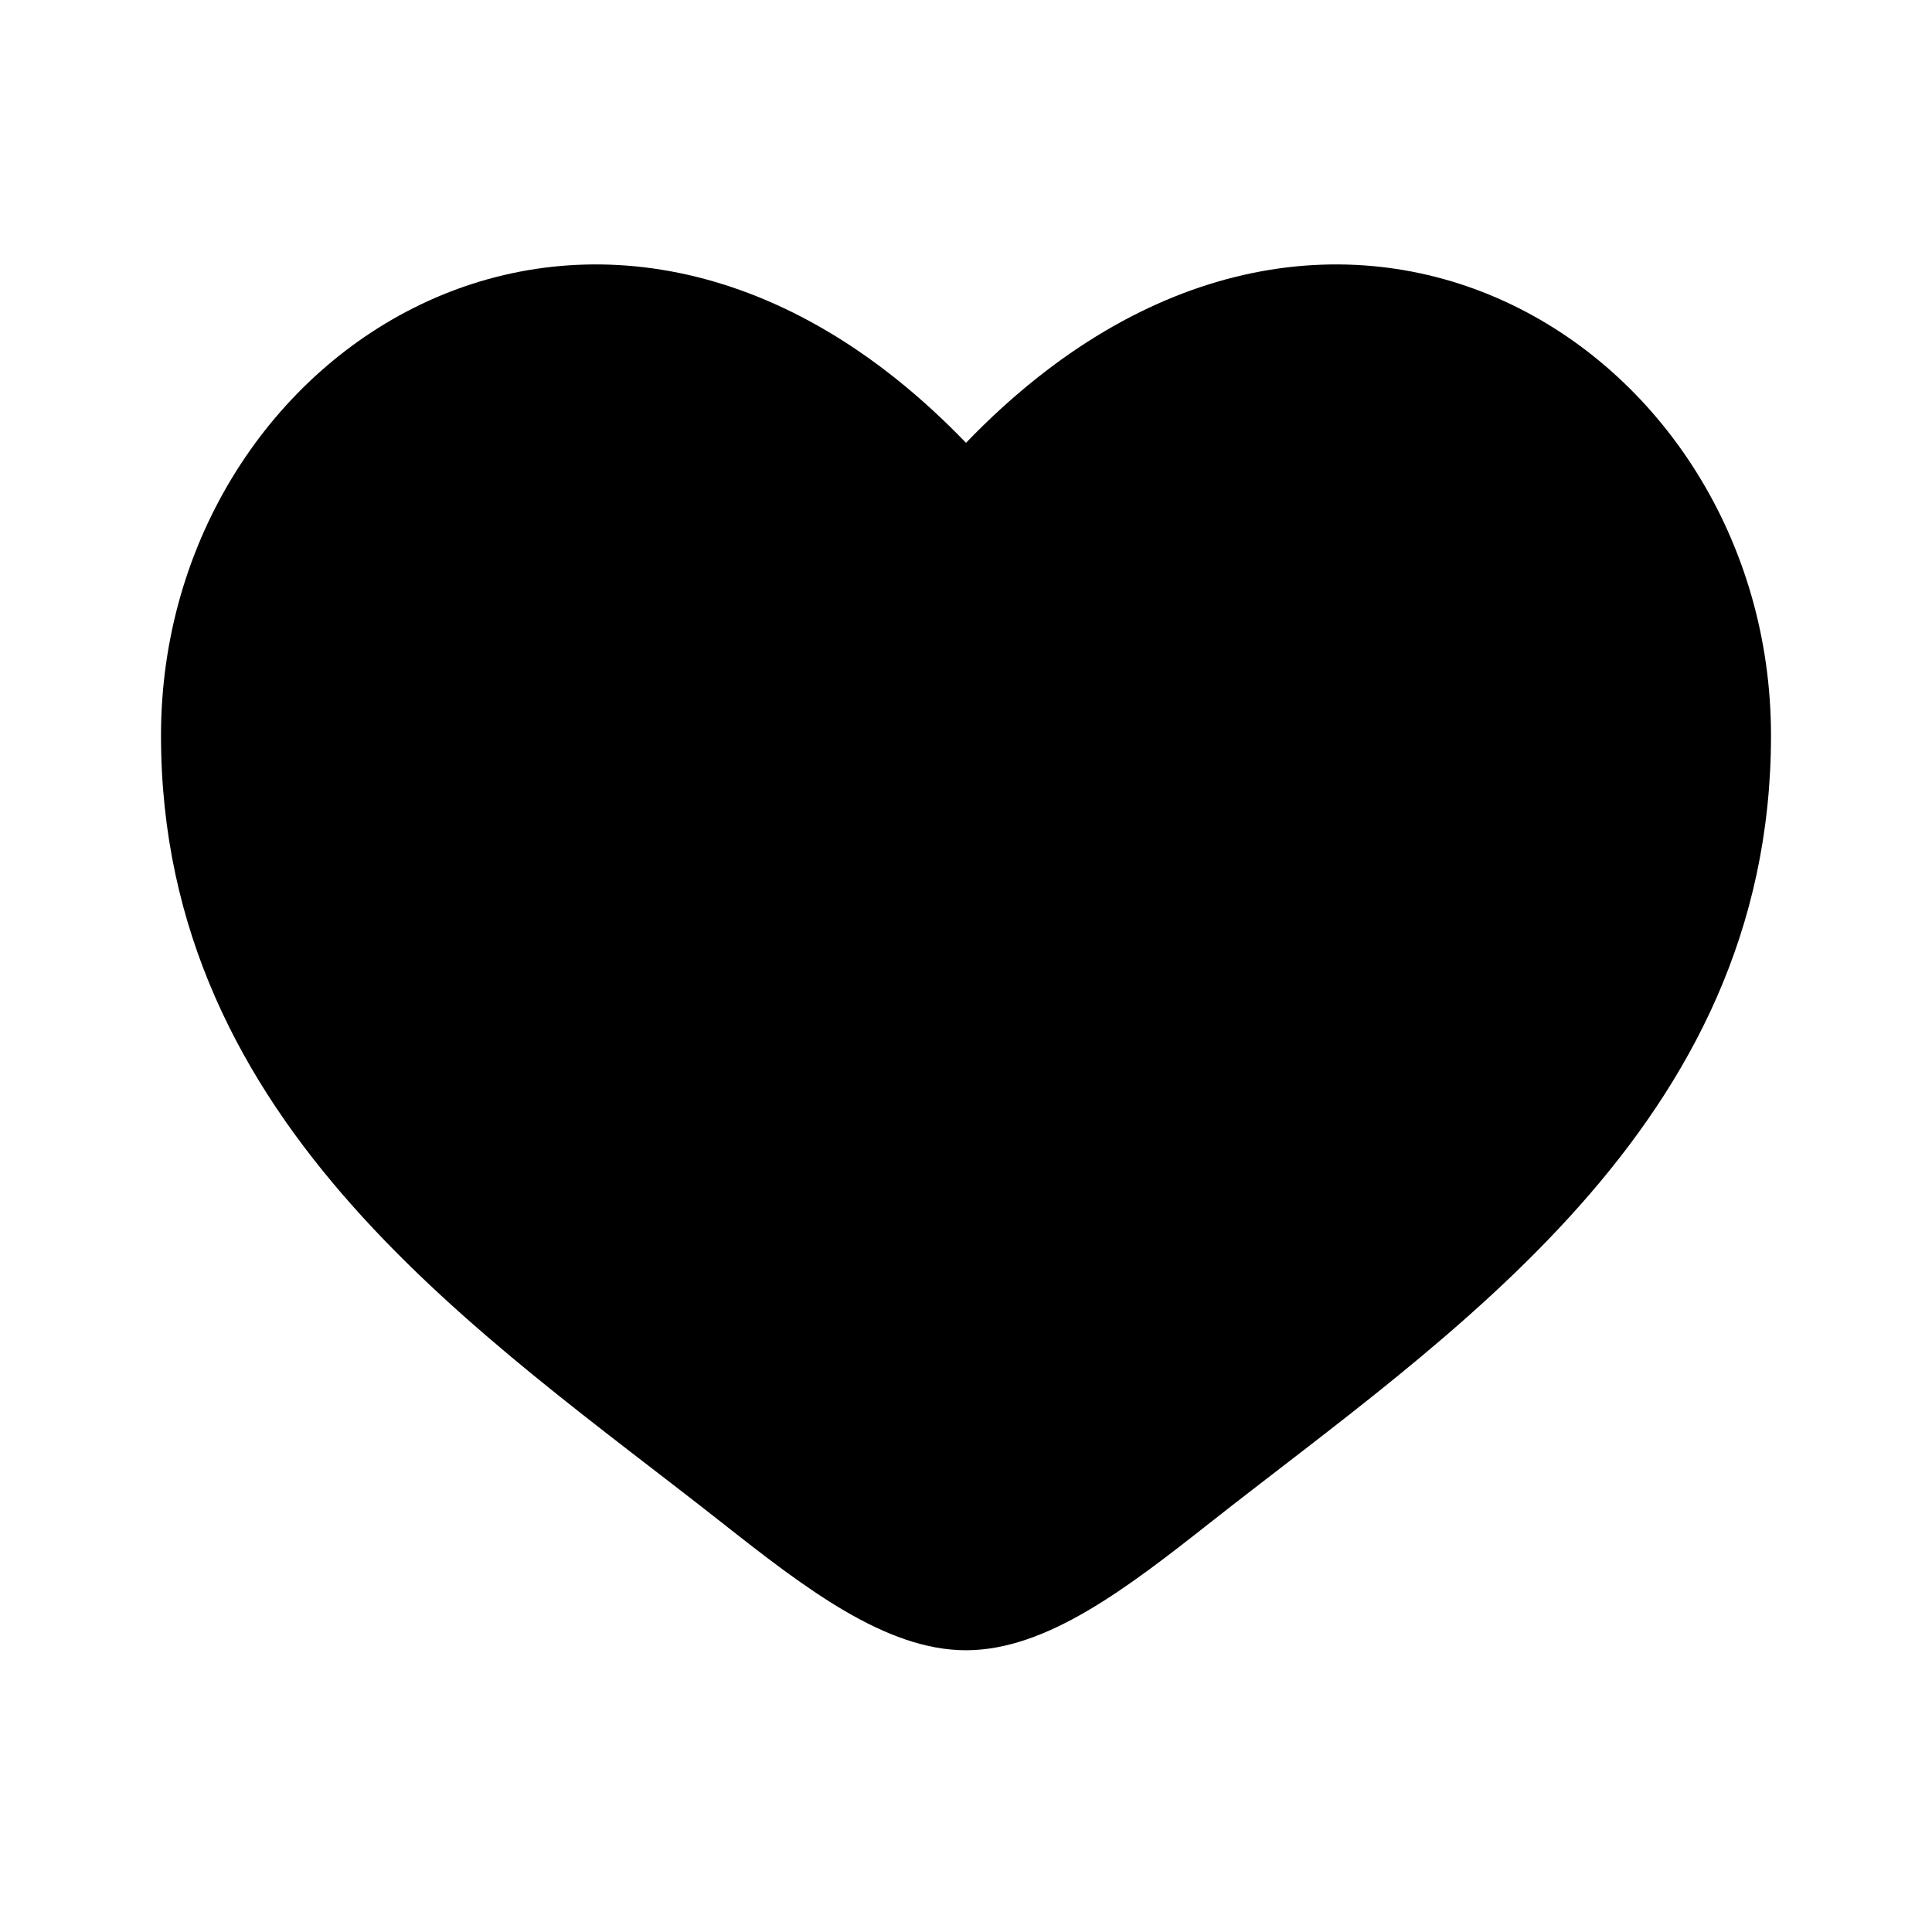
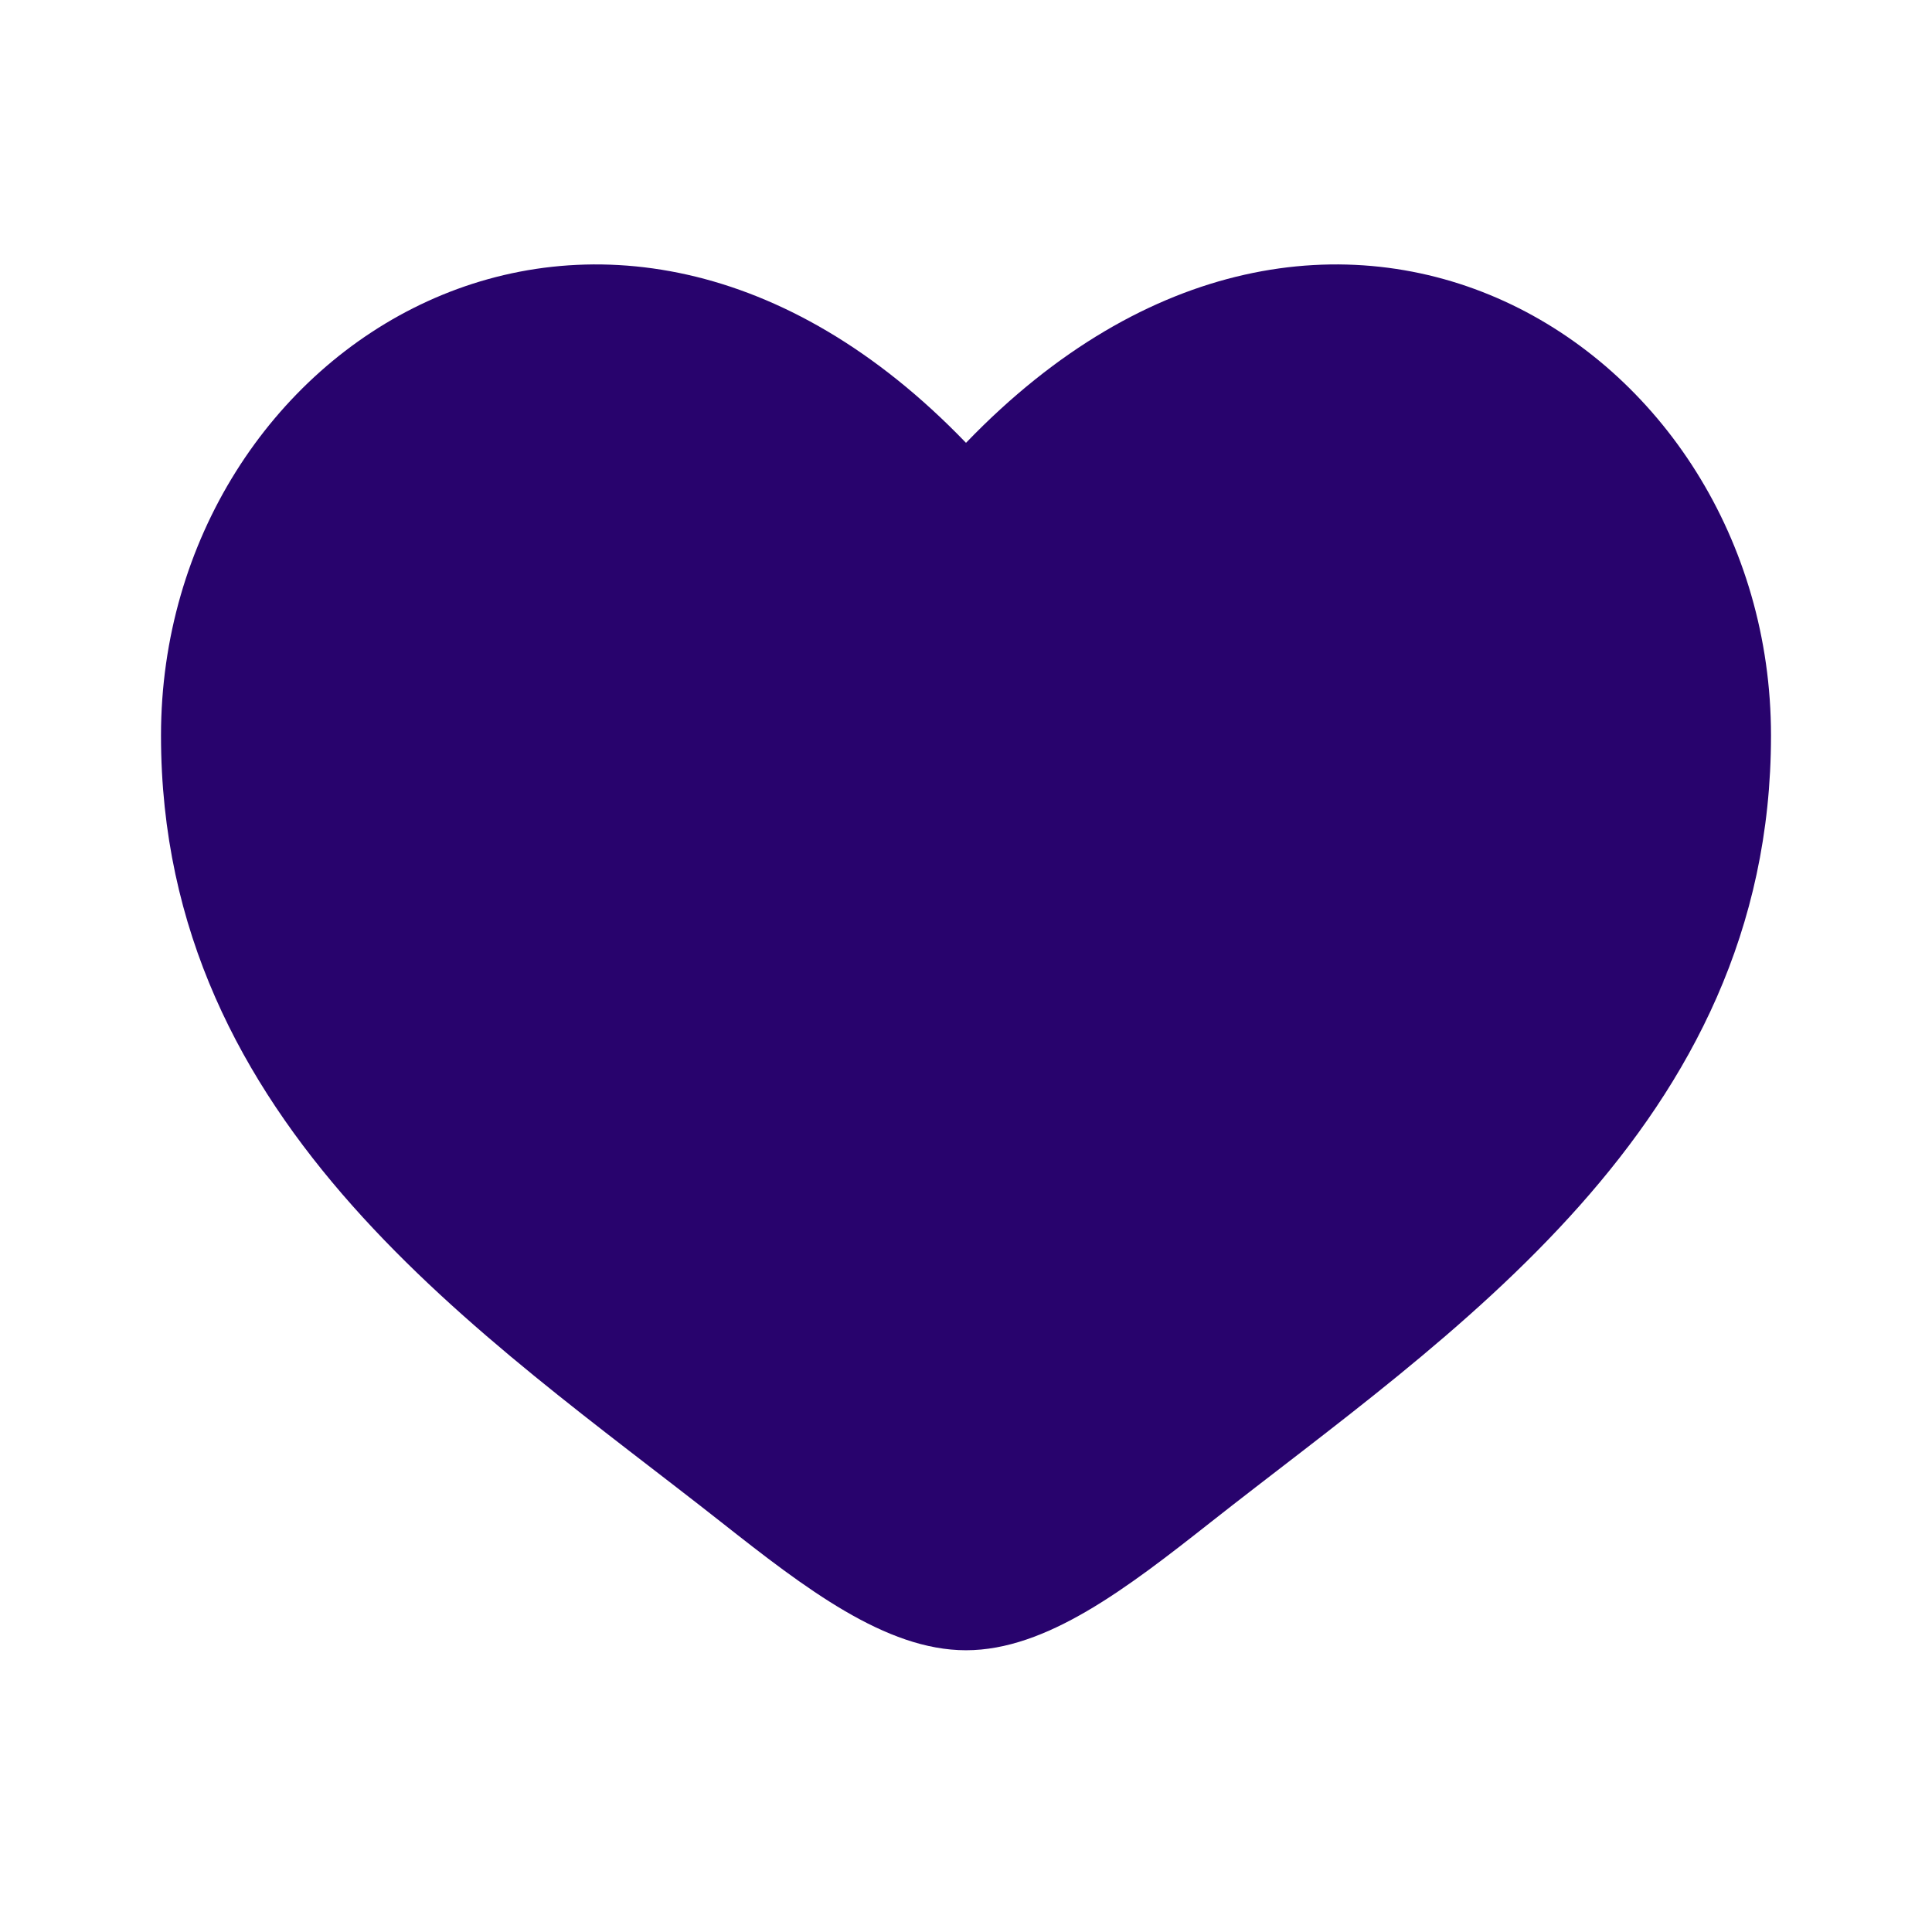
<svg xmlns="http://www.w3.org/2000/svg" width="800px" height="800px" viewBox="0 0 24 24" fill="none">
-   <path d="M2 9.137C2 14 6.019 16.591 8.962 18.911C10 19.729 11 20.5 12 20.5C13 20.5 14 19.729 15.038 18.911C17.981 16.591 22 14 22 9.137C22 4.274 16.5 0.825 12 5.501C7.5 0.825 2 4.274 2 9.137Z" fill="#000" />
+   <path d="M2 9.137C2 14 6.019 16.591 8.962 18.911C10 19.729 11 20.5 12 20.5C13 20.5 14 19.729 15.038 18.911C17.981 16.591 22 14 22 9.137C22 4.274 16.5 0.825 12 5.501C7.5 0.825 2 4.274 2 9.137Z" fill="#28036d" />
</svg>
